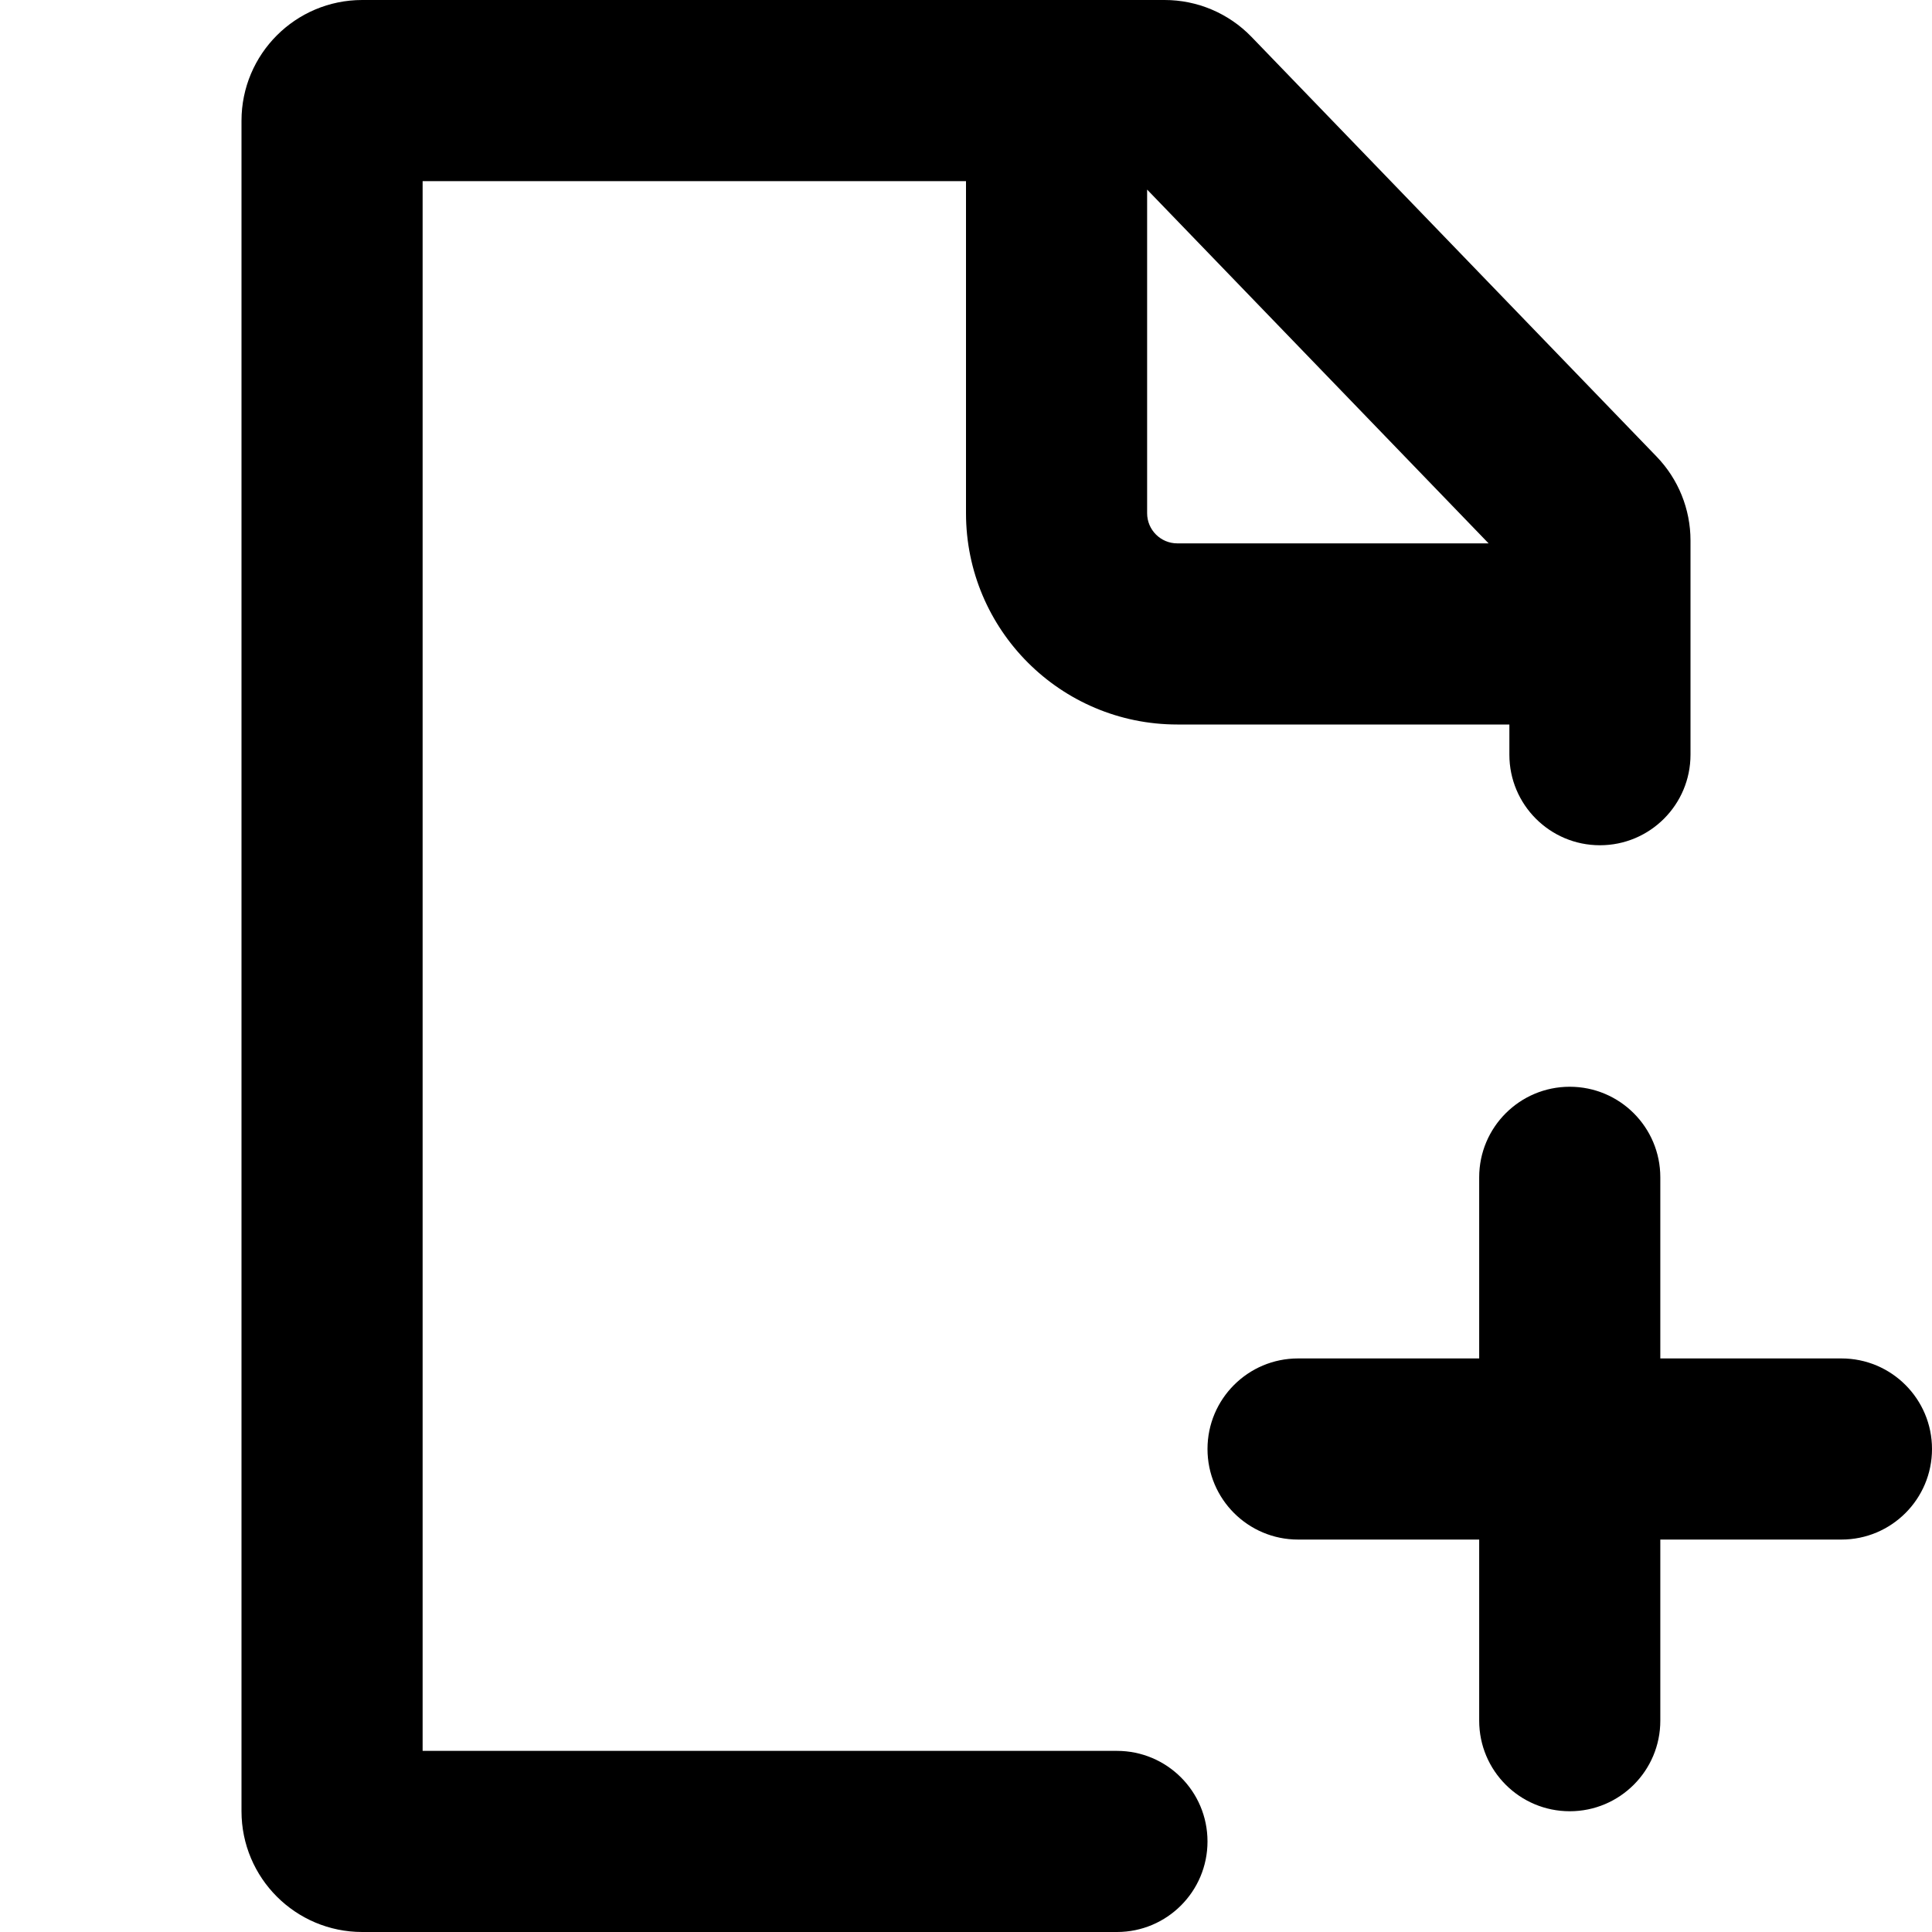
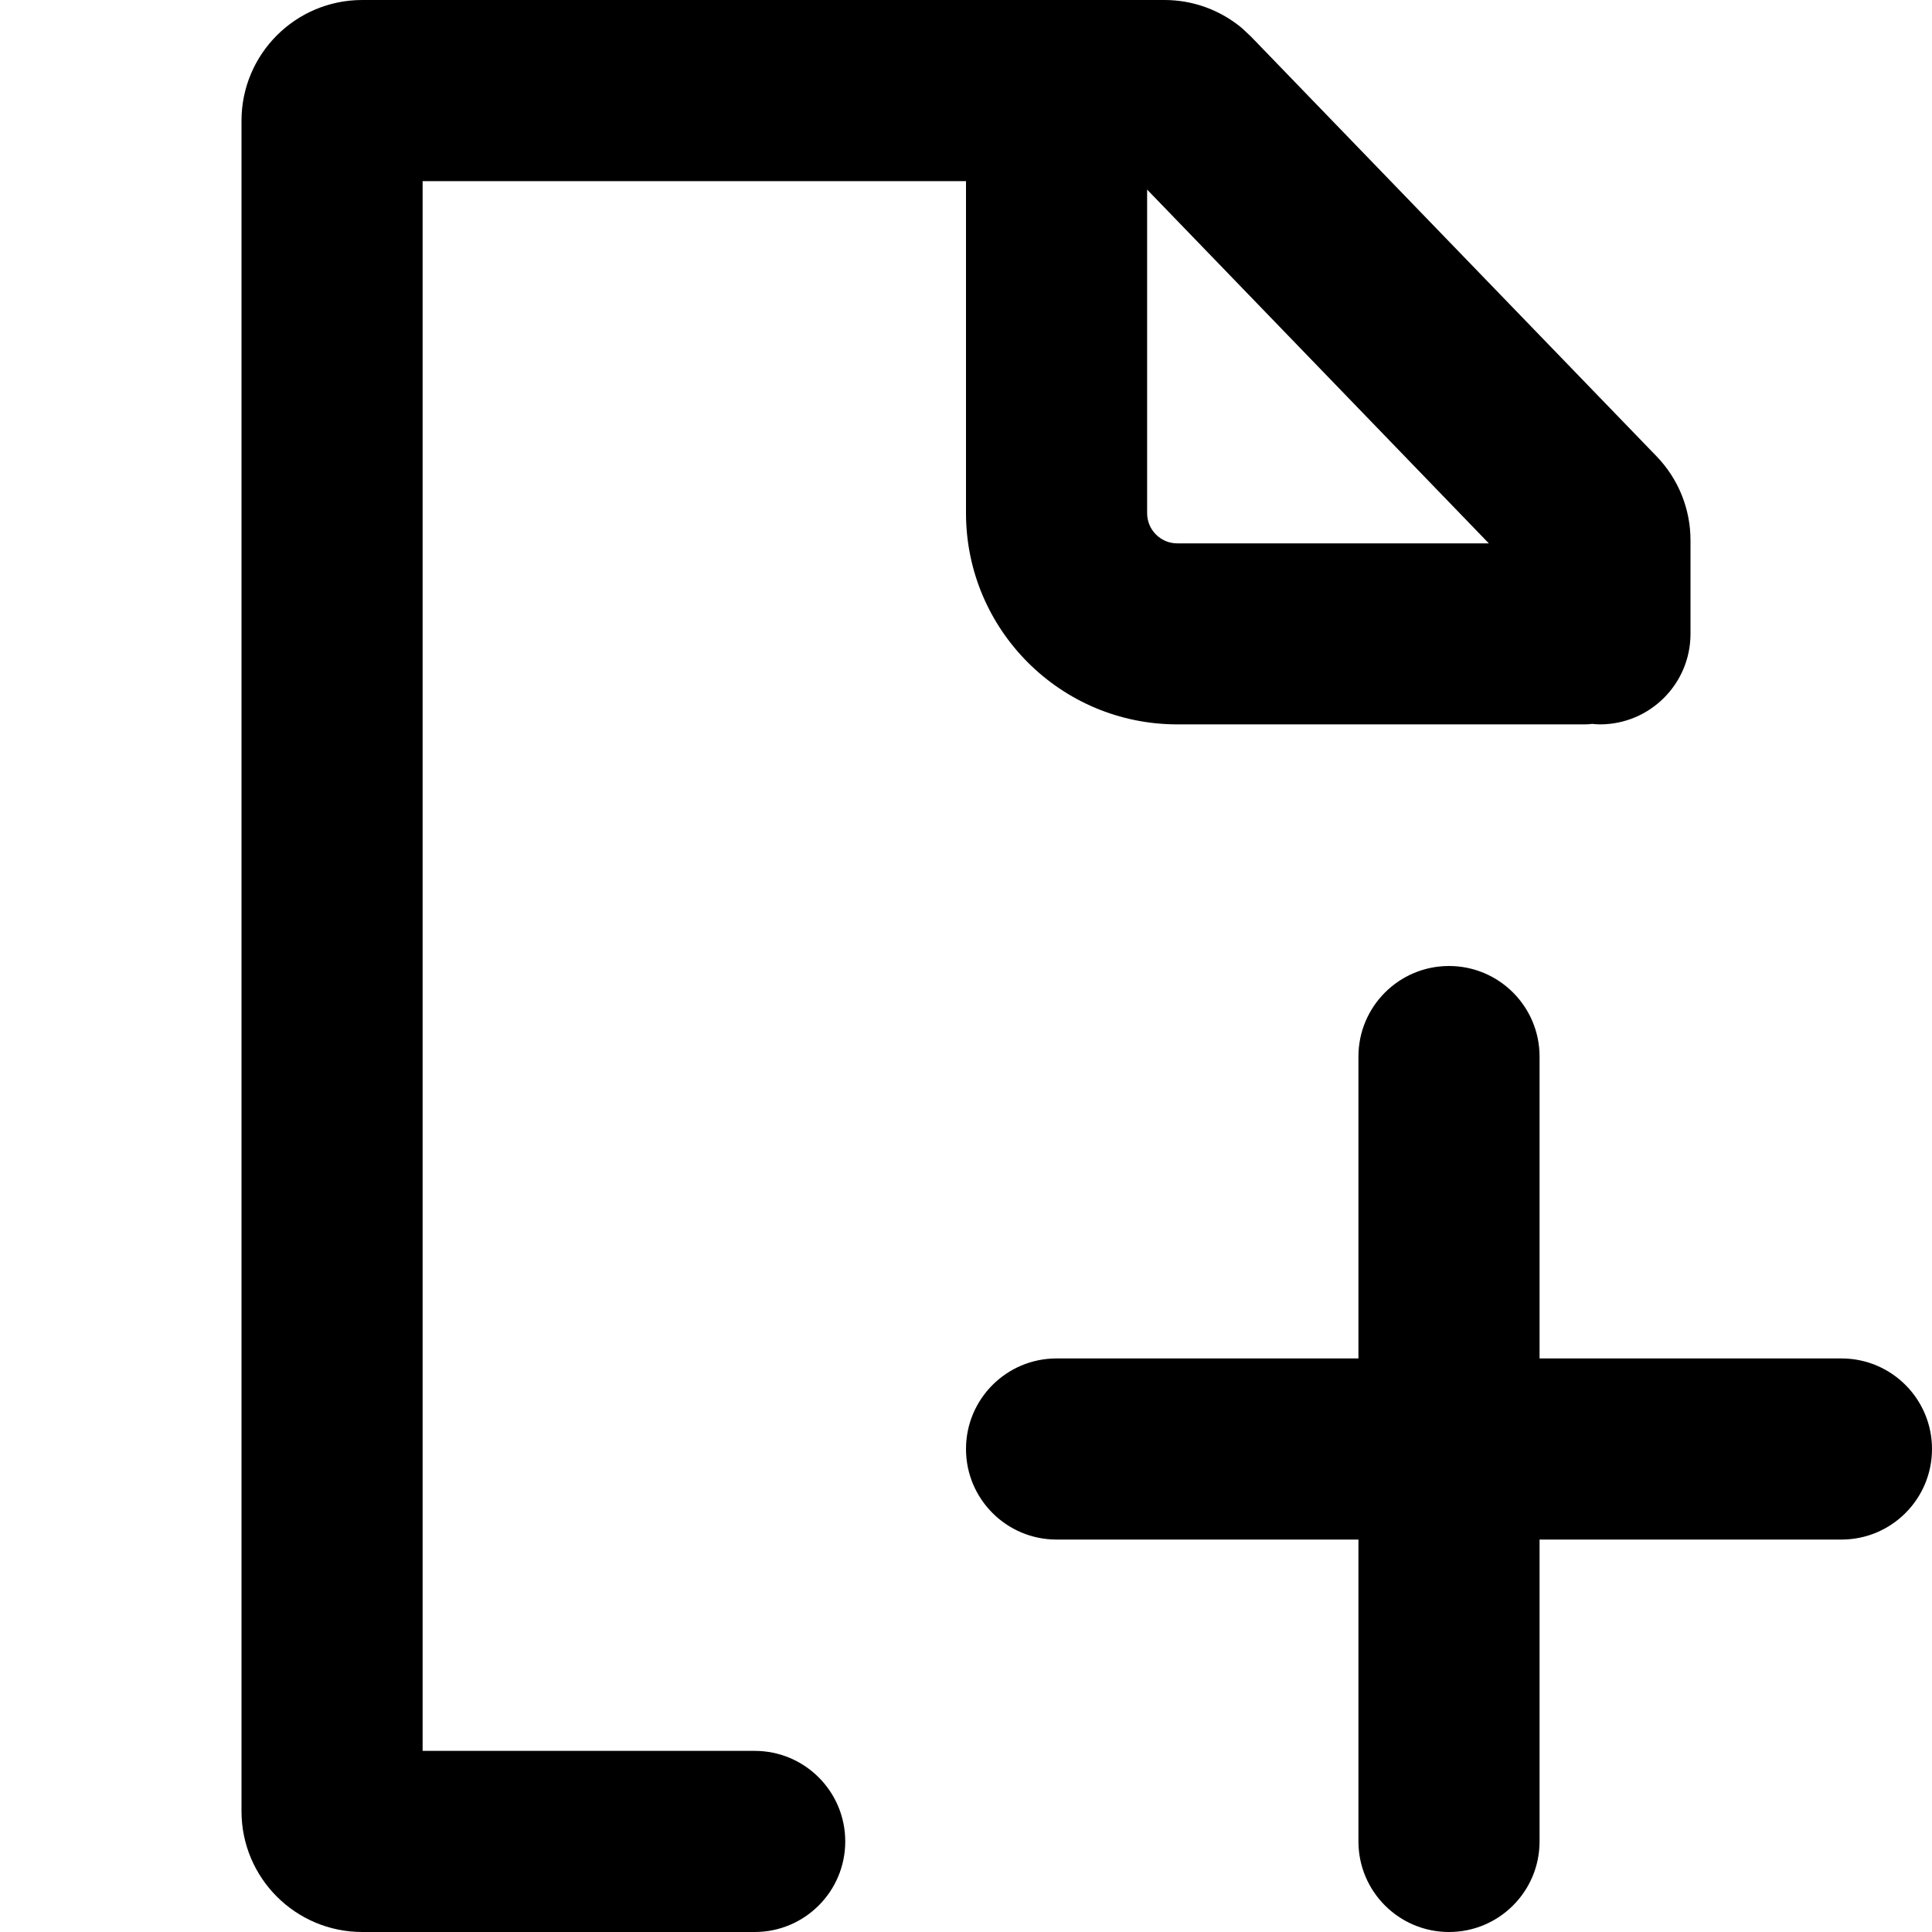
<svg xmlns="http://www.w3.org/2000/svg" width="16" height="16" viewBox="0 0 16 16">
-   <path fill-rule="evenodd" clip-rule="evenodd" d="M3.5 1.5v13h5.75a.75.75 0 0 1 0 1.5H3a1 1 0 0 1-1-1V1a1 1 0 0 1 1-1h6.644a1 1 0 0 1 .72.305l3.355 3.476a1 1 0 0 1 .281.695V6.25a.75.75 0 0 1-1.5 0V6H9.75A1.75 1.75 0 0 1 8 4.25V1.5H3.5Zm6 .07 2.828 2.93H9.75a.25.25 0 0 1-.25-.25V1.57ZM13 15a.75.75 0 0 1-.75-.75v-1.5h-1.5a.75.75 0 0 1 0-1.5h1.5v-1.5a.75.75 0 0 1 1.5 0v1.5h1.5a.75.75 0 0 1 0 1.5h-1.5v1.5A.75.75 0 0 1 13 15Z" fill="#000" />
+   <path d="M9.644 0a1 1 0 0 1 .645.236l.074.07L13.72 3.78a1 1 0 0 1 .28.695v.774a.75.75 0 0 1-.75.75.666.666 0 0 1-.063-.004.606.606 0 0 1-.062.004H9.75A1.75 1.75 0 0 1 8 4.25V1.5H3.5v13h2.75a.75.75 0 0 1 0 1.5H3a1 1 0 0 1-1-1V1a1 1 0 0 1 1-1h6.644ZM12 8a.75.75 0 0 1 .75.75v2.5h2.5a.75.75 0 0 1 0 1.5h-2.5v2.5a.75.75 0 0 1-1.5 0v-2.5h-2.5a.75.75 0 0 1 0-1.5h2.5v-2.5A.75.75 0 0 1 12 8ZM9.5 4.25c0 .138.112.25.25.25h2.58L9.5 1.57v2.68Z" fill="#000" />
</svg>
